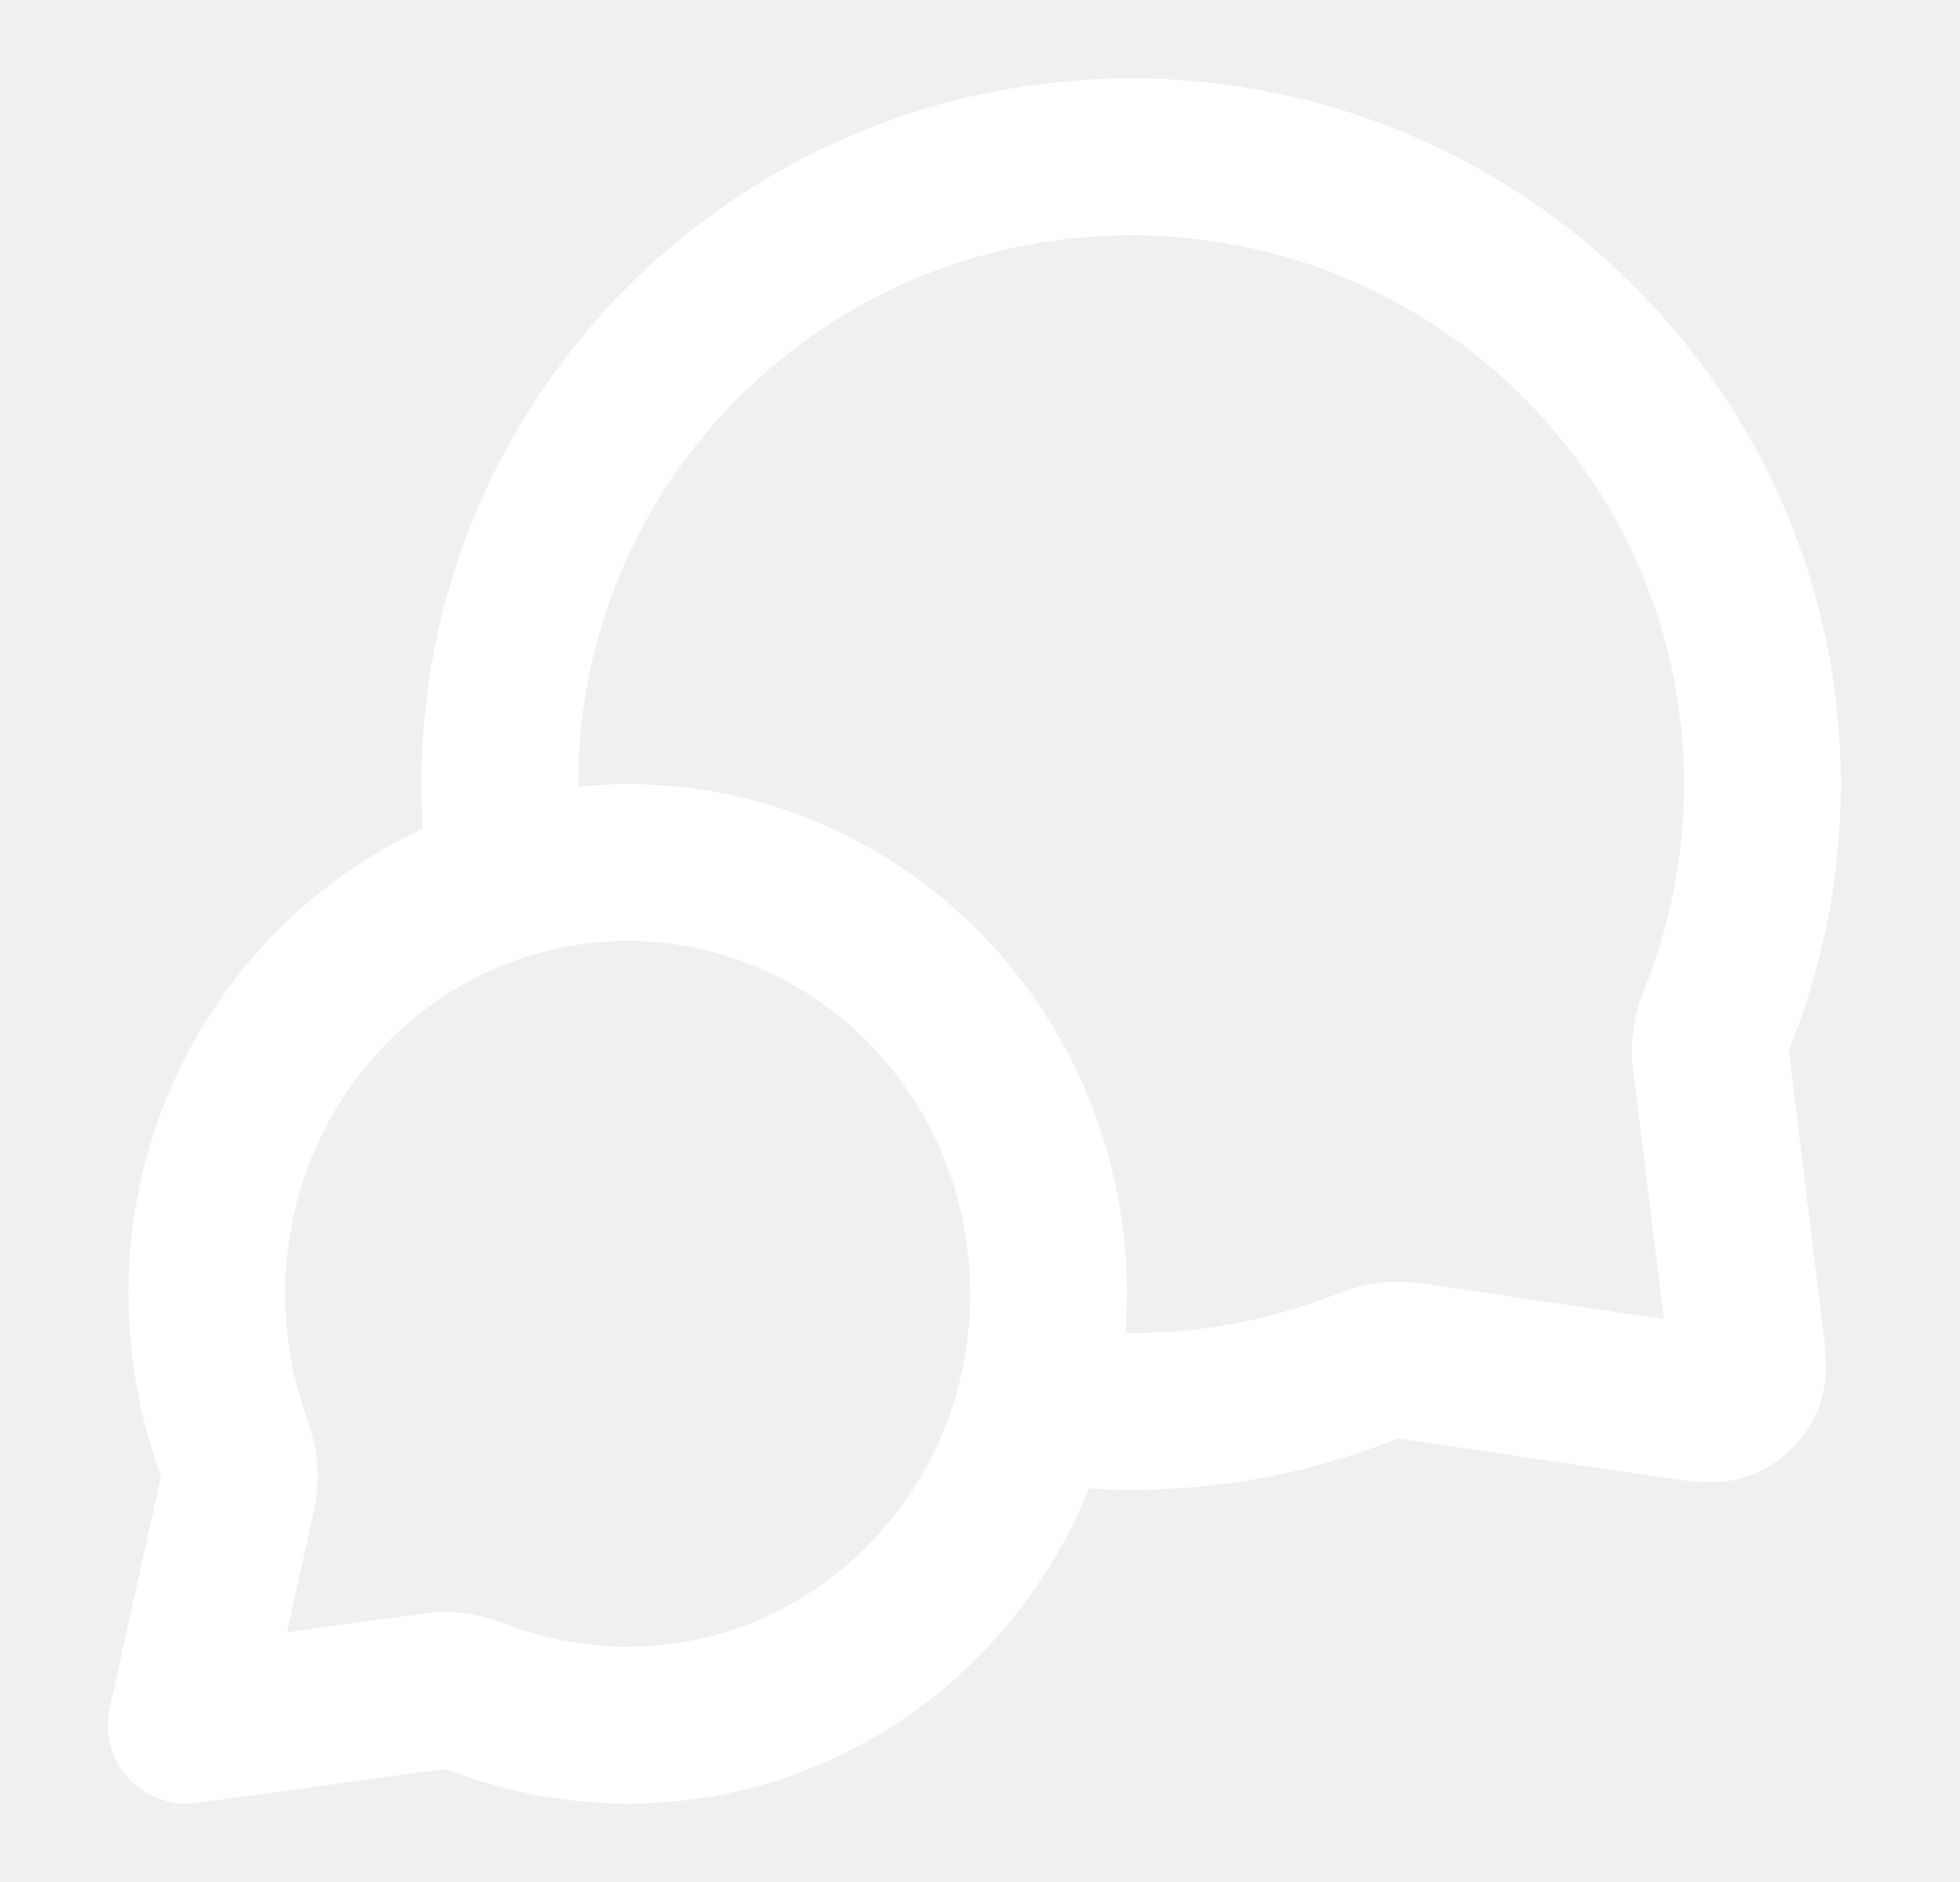
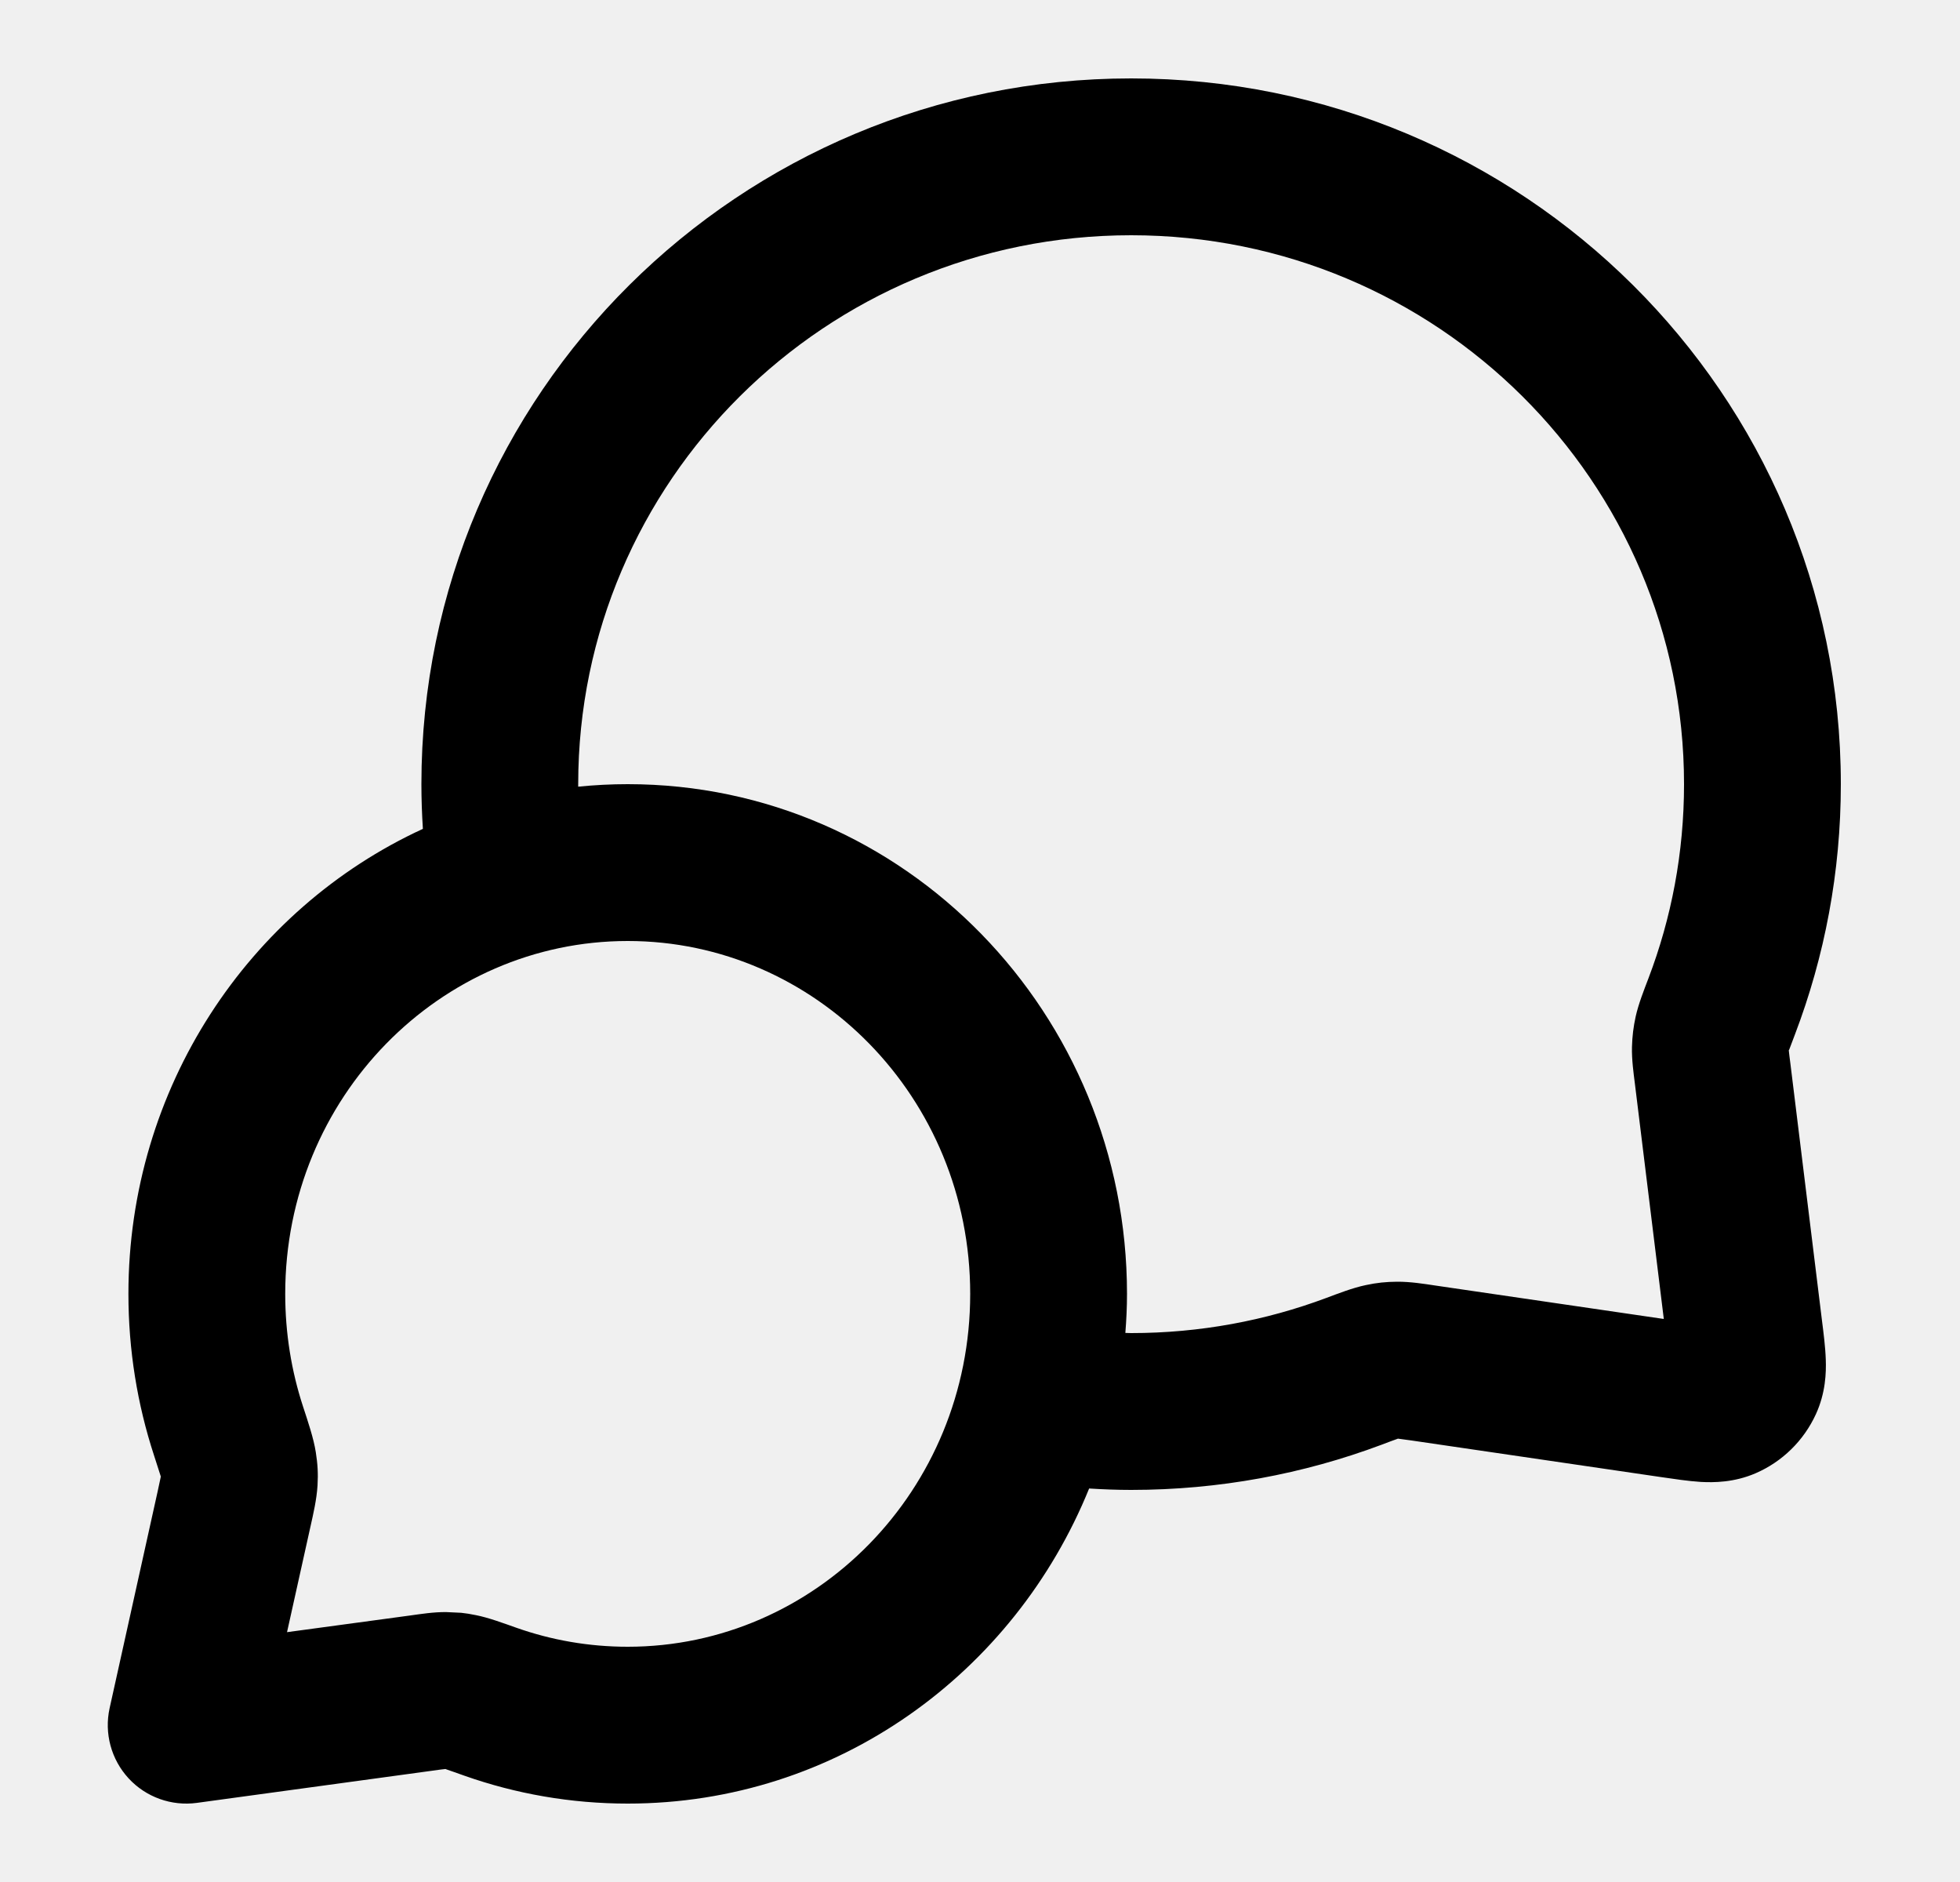
<svg xmlns="http://www.w3.org/2000/svg" width="25" height="24" viewBox="0 0 25 24" fill="none">
-   <path d="M12.375 16.5C12.375 13.992 10.397 12 8.007 12C5.617 12 3.638 13.992 3.638 16.5C3.638 17.004 3.718 17.487 3.865 17.936C3.925 18.12 4 18.338 4.028 18.519C4.052 18.672 4.059 18.79 4.05 18.944C4.039 19.124 3.995 19.31 3.963 19.454L3.661 20.814L5.234 20.601C5.364 20.583 5.533 20.556 5.693 20.558L5.883 20.567C5.943 20.573 6.002 20.583 6.07 20.597C6.23 20.628 6.425 20.701 6.59 20.759C7.033 20.915 7.51 21 8.007 21C10.397 21 12.375 19.008 12.375 16.5ZM14.375 16.5C14.375 16.668 14.367 16.834 14.354 16.998C14.379 16.998 14.403 17 14.428 17C15.306 17 16.144 16.841 16.917 16.552C17.067 16.496 17.253 16.423 17.421 16.388C17.56 16.358 17.678 16.346 17.82 16.345C17.99 16.344 18.164 16.372 18.297 16.392L21.222 16.82L20.852 13.81C20.836 13.682 20.812 13.514 20.816 13.35C20.82 13.212 20.834 13.098 20.863 12.964C20.899 12.802 20.97 12.623 21.025 12.479C21.319 11.709 21.48 10.874 21.48 10C21.48 6.14 18.329 3 14.428 3C10.527 3 7.375 6.14 7.375 10C7.375 10.011 7.375 10.021 7.375 10.032C7.583 10.011 7.794 10 8.007 10C11.547 10 14.375 12.933 14.375 16.5ZM23.48 10C23.48 11.122 23.273 12.198 22.895 13.191C22.858 13.287 22.837 13.343 22.822 13.384C22.821 13.388 22.817 13.391 22.816 13.395C22.817 13.397 22.817 13.399 22.817 13.402C22.82 13.435 22.826 13.481 22.837 13.566L23.239 16.836C23.259 16.994 23.283 17.18 23.288 17.339C23.294 17.505 23.286 17.763 23.162 18.034C23.007 18.372 22.733 18.641 22.392 18.788C22.118 18.906 21.859 18.907 21.693 18.898C21.534 18.888 21.349 18.86 21.191 18.837L18.007 18.37C17.918 18.357 17.871 18.351 17.837 18.347C17.835 18.346 17.833 18.346 17.831 18.346C17.827 18.347 17.823 18.349 17.818 18.351C17.776 18.365 17.718 18.388 17.619 18.425C16.625 18.797 15.549 19 14.428 19C14.248 19 14.069 18.993 13.892 18.982C12.939 21.332 10.676 23 8.007 23C7.279 23 6.578 22.875 5.925 22.645C5.817 22.606 5.749 22.583 5.7 22.566C5.693 22.564 5.687 22.56 5.682 22.559C5.679 22.559 5.676 22.559 5.673 22.56C5.639 22.563 5.592 22.57 5.505 22.582L2.511 22.991C2.187 23.035 1.861 22.918 1.64 22.678C1.418 22.437 1.328 22.103 1.398 21.784L2.01 19.023C2.031 18.927 2.042 18.874 2.05 18.836C2.05 18.834 2.05 18.831 2.051 18.829C2.049 18.823 2.047 18.816 2.044 18.807C2.027 18.752 2.003 18.678 1.964 18.558C1.752 17.91 1.638 17.217 1.638 16.5C1.638 13.874 3.172 11.592 5.394 10.57C5.382 10.382 5.375 10.191 5.375 10C5.375 5.023 9.434 1 14.428 1C19.421 1 23.48 5.023 23.48 10Z" fill="white" />
+   <path d="M12.375 16.5C12.375 13.992 10.397 12 8.007 12C5.617 12 3.638 13.992 3.638 16.5C3.638 17.004 3.718 17.487 3.865 17.936C3.925 18.12 4 18.338 4.028 18.519C4.052 18.672 4.059 18.79 4.05 18.944C4.039 19.124 3.995 19.31 3.963 19.454L3.661 20.814L5.234 20.601C5.364 20.583 5.533 20.556 5.693 20.558L5.883 20.567C5.943 20.573 6.002 20.583 6.07 20.597C6.23 20.628 6.425 20.701 6.59 20.759C7.033 20.915 7.51 21 8.007 21C10.397 21 12.375 19.008 12.375 16.5ZM14.375 16.5C14.375 16.668 14.367 16.834 14.354 16.998C14.379 16.998 14.403 17 14.428 17C15.306 17 16.144 16.841 16.917 16.552C17.067 16.496 17.253 16.423 17.421 16.388C17.56 16.358 17.678 16.346 17.82 16.345C17.99 16.344 18.164 16.372 18.297 16.392L21.222 16.82L20.852 13.81C20.836 13.682 20.812 13.514 20.816 13.35C20.82 13.212 20.834 13.098 20.863 12.964C20.899 12.802 20.97 12.623 21.025 12.479C21.319 11.709 21.48 10.874 21.48 10C21.48 6.14 18.329 3 14.428 3C10.527 3 7.375 6.14 7.375 10C7.375 10.011 7.375 10.021 7.375 10.032C7.583 10.011 7.794 10 8.007 10C11.547 10 14.375 12.933 14.375 16.5ZM23.48 10C23.48 11.122 23.273 12.198 22.895 13.191C22.858 13.287 22.837 13.343 22.822 13.384C22.821 13.388 22.817 13.391 22.816 13.395C22.817 13.397 22.817 13.399 22.817 13.402C22.82 13.435 22.826 13.481 22.837 13.566L23.239 16.836C23.259 16.994 23.283 17.18 23.288 17.339C23.294 17.505 23.286 17.763 23.162 18.034C23.007 18.372 22.733 18.641 22.392 18.788C22.118 18.906 21.859 18.907 21.693 18.898C21.534 18.888 21.349 18.86 21.191 18.837L18.007 18.37C17.918 18.357 17.871 18.351 17.837 18.347C17.835 18.346 17.833 18.346 17.831 18.346C17.827 18.347 17.823 18.349 17.818 18.351C17.776 18.365 17.718 18.388 17.619 18.425C16.625 18.797 15.549 19 14.428 19C14.248 19 14.069 18.993 13.892 18.982C12.939 21.332 10.676 23 8.007 23C7.279 23 6.578 22.875 5.925 22.645C5.817 22.606 5.749 22.583 5.7 22.566C5.693 22.564 5.687 22.56 5.682 22.559C5.679 22.559 5.676 22.559 5.673 22.56C5.639 22.563 5.592 22.57 5.505 22.582L2.511 22.991C2.187 23.035 1.861 22.918 1.64 22.678C1.418 22.437 1.328 22.103 1.398 21.784L2.01 19.023C2.031 18.927 2.042 18.874 2.05 18.836C2.05 18.834 2.05 18.831 2.051 18.829C2.049 18.823 2.047 18.816 2.044 18.807C2.027 18.752 2.003 18.678 1.964 18.558C1.752 17.91 1.638 17.217 1.638 16.5C1.638 13.874 3.172 11.592 5.394 10.57C5.382 10.382 5.375 10.191 5.375 10C5.375 5.023 9.434 1 14.428 1C19.421 1 23.48 5.023 23.48 10Z" fill="currentColor" />
</svg>
